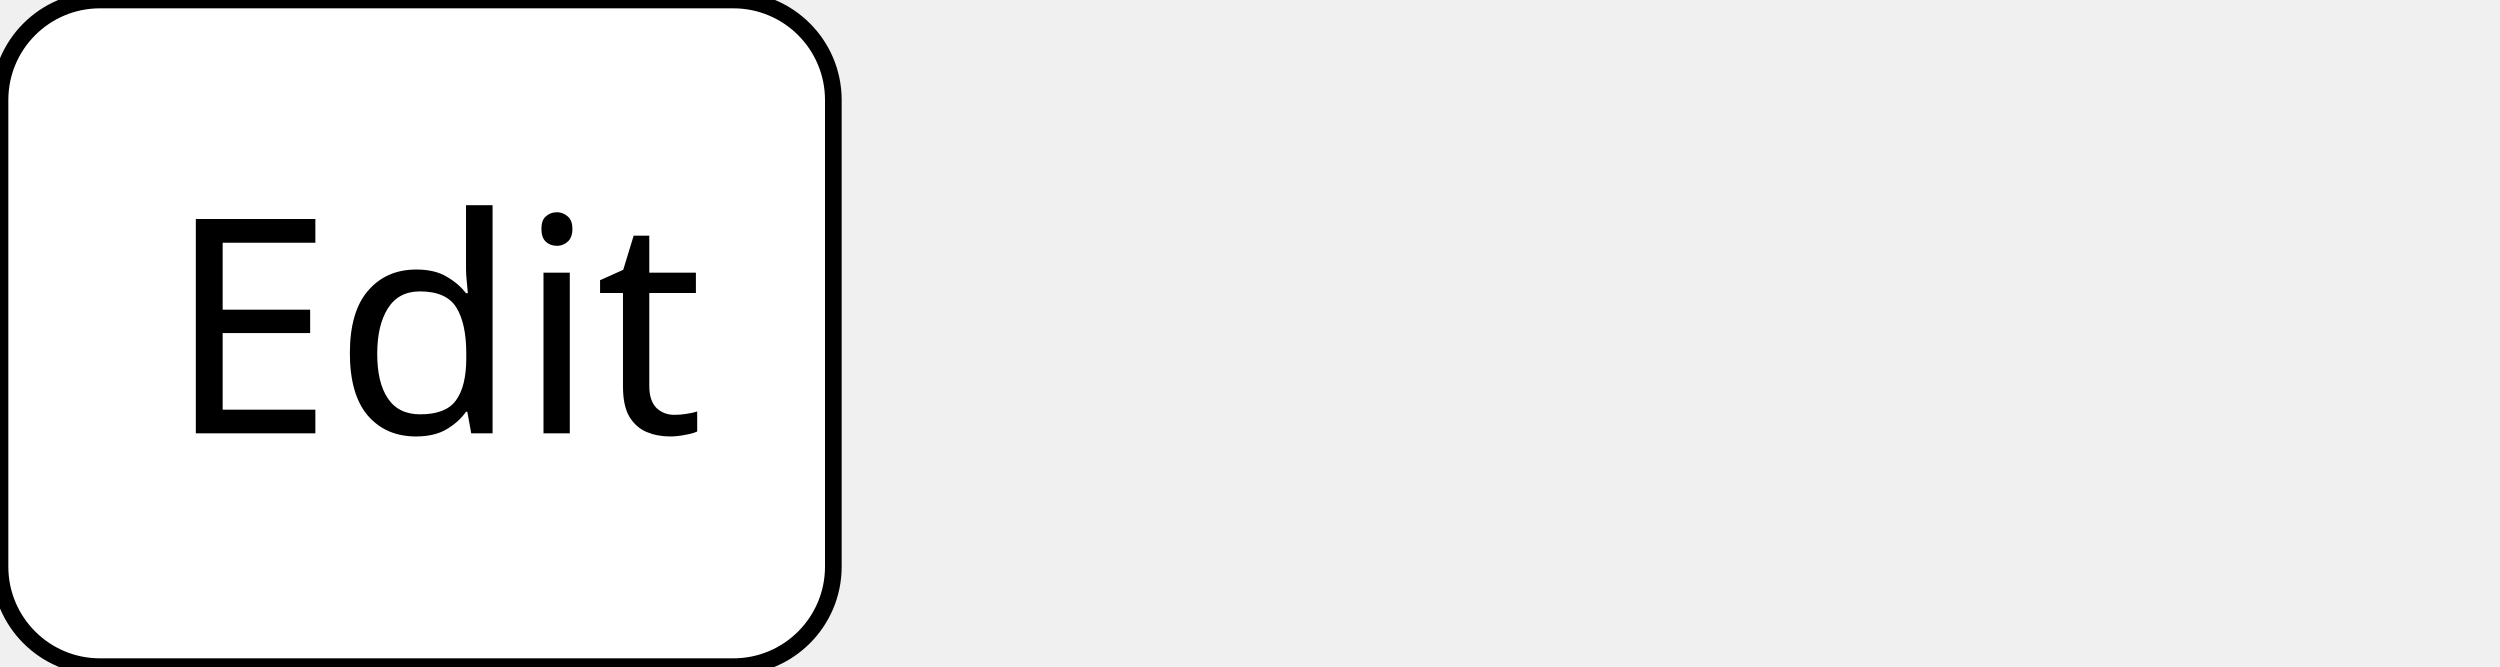
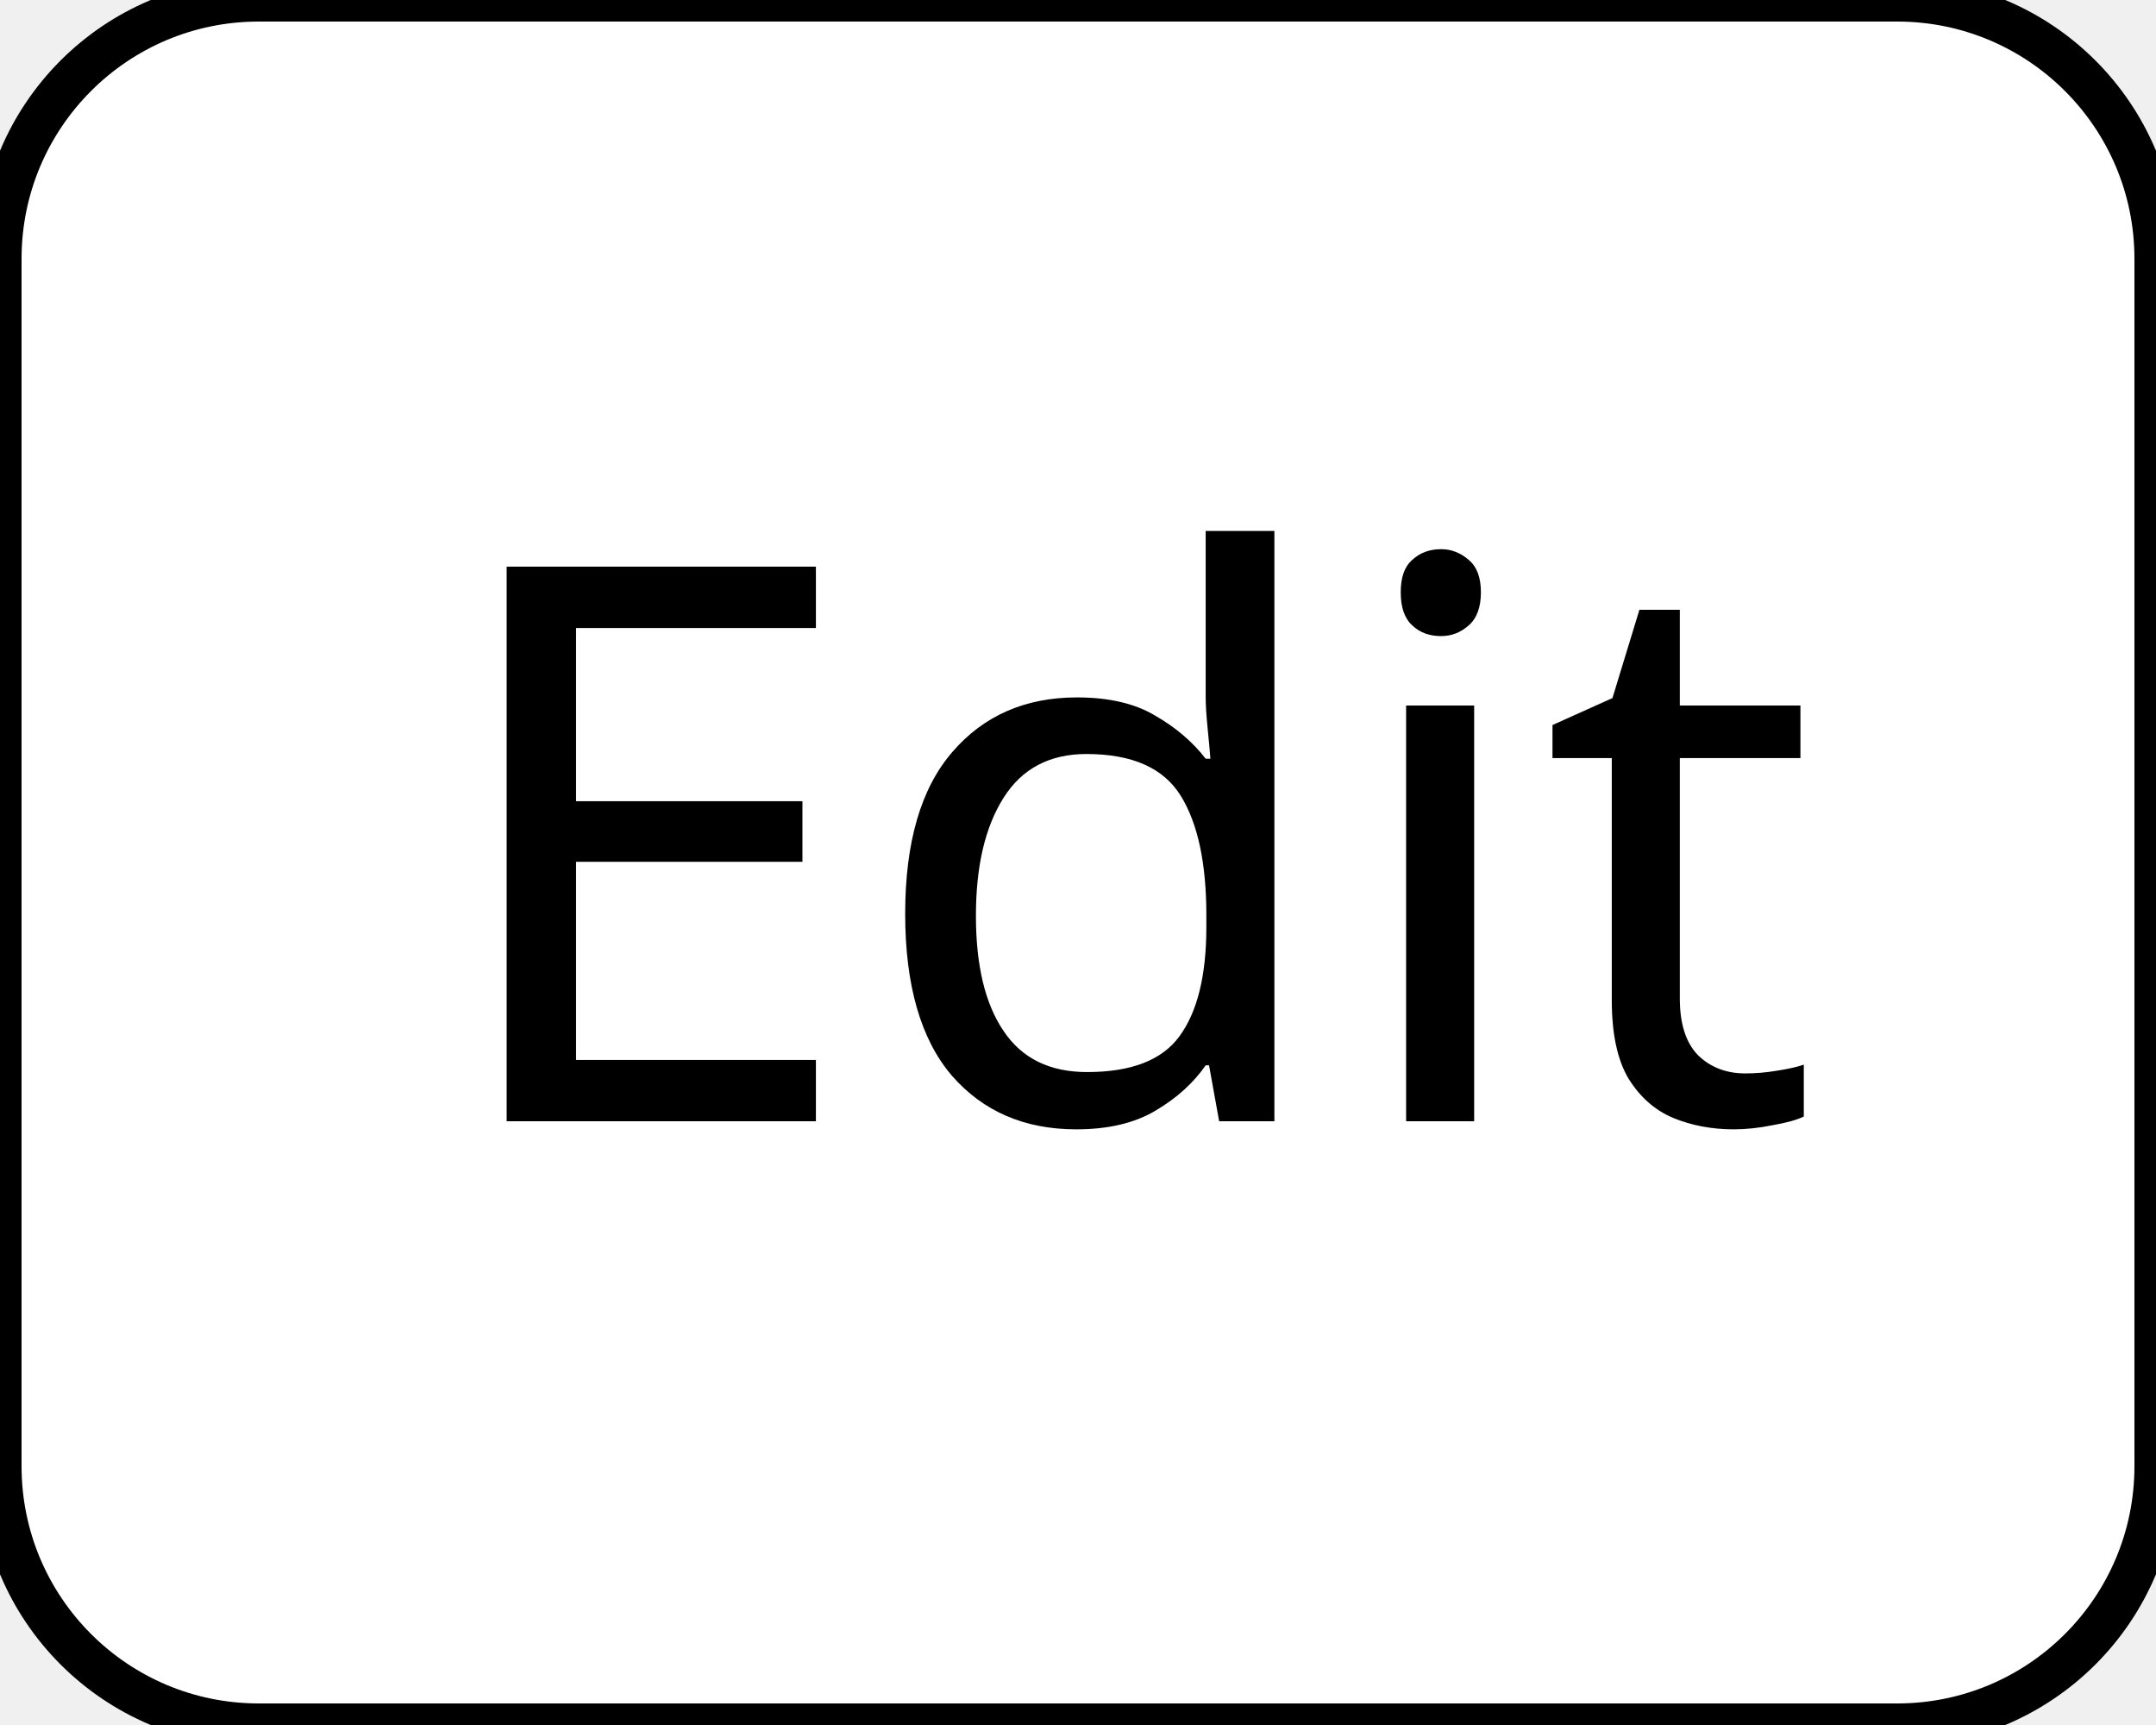
- <svg xmlns="http://www.w3.org/2000/svg" width="150" height="40">
-   <rect x="0" y="0" width="50" height="40" rx="6" ry="6" fill="white" stroke="black" stroke-width="1" />
-   <text x="10" y="26" font-family="Segoe UI, sans-serif" font-size="18" fill="black">
-     Edit
-   </text>
+ <svg xmlns="http://www.w3.org/2000/svg" width="50" height="40" version="1.1" id="svg1">
+   <defs id="defs1" />
+   <rect x="0" y="0" width="50" height="40" rx="6" ry="6" fill="#ffffff" stroke="#000000" stroke-width="1" id="rect1" />
+   <text x="10" y="26" font-family="'Segoe UI', sans-serif" font-size="18px" fill="#000000" id="text1">Edit</text>
</svg>
